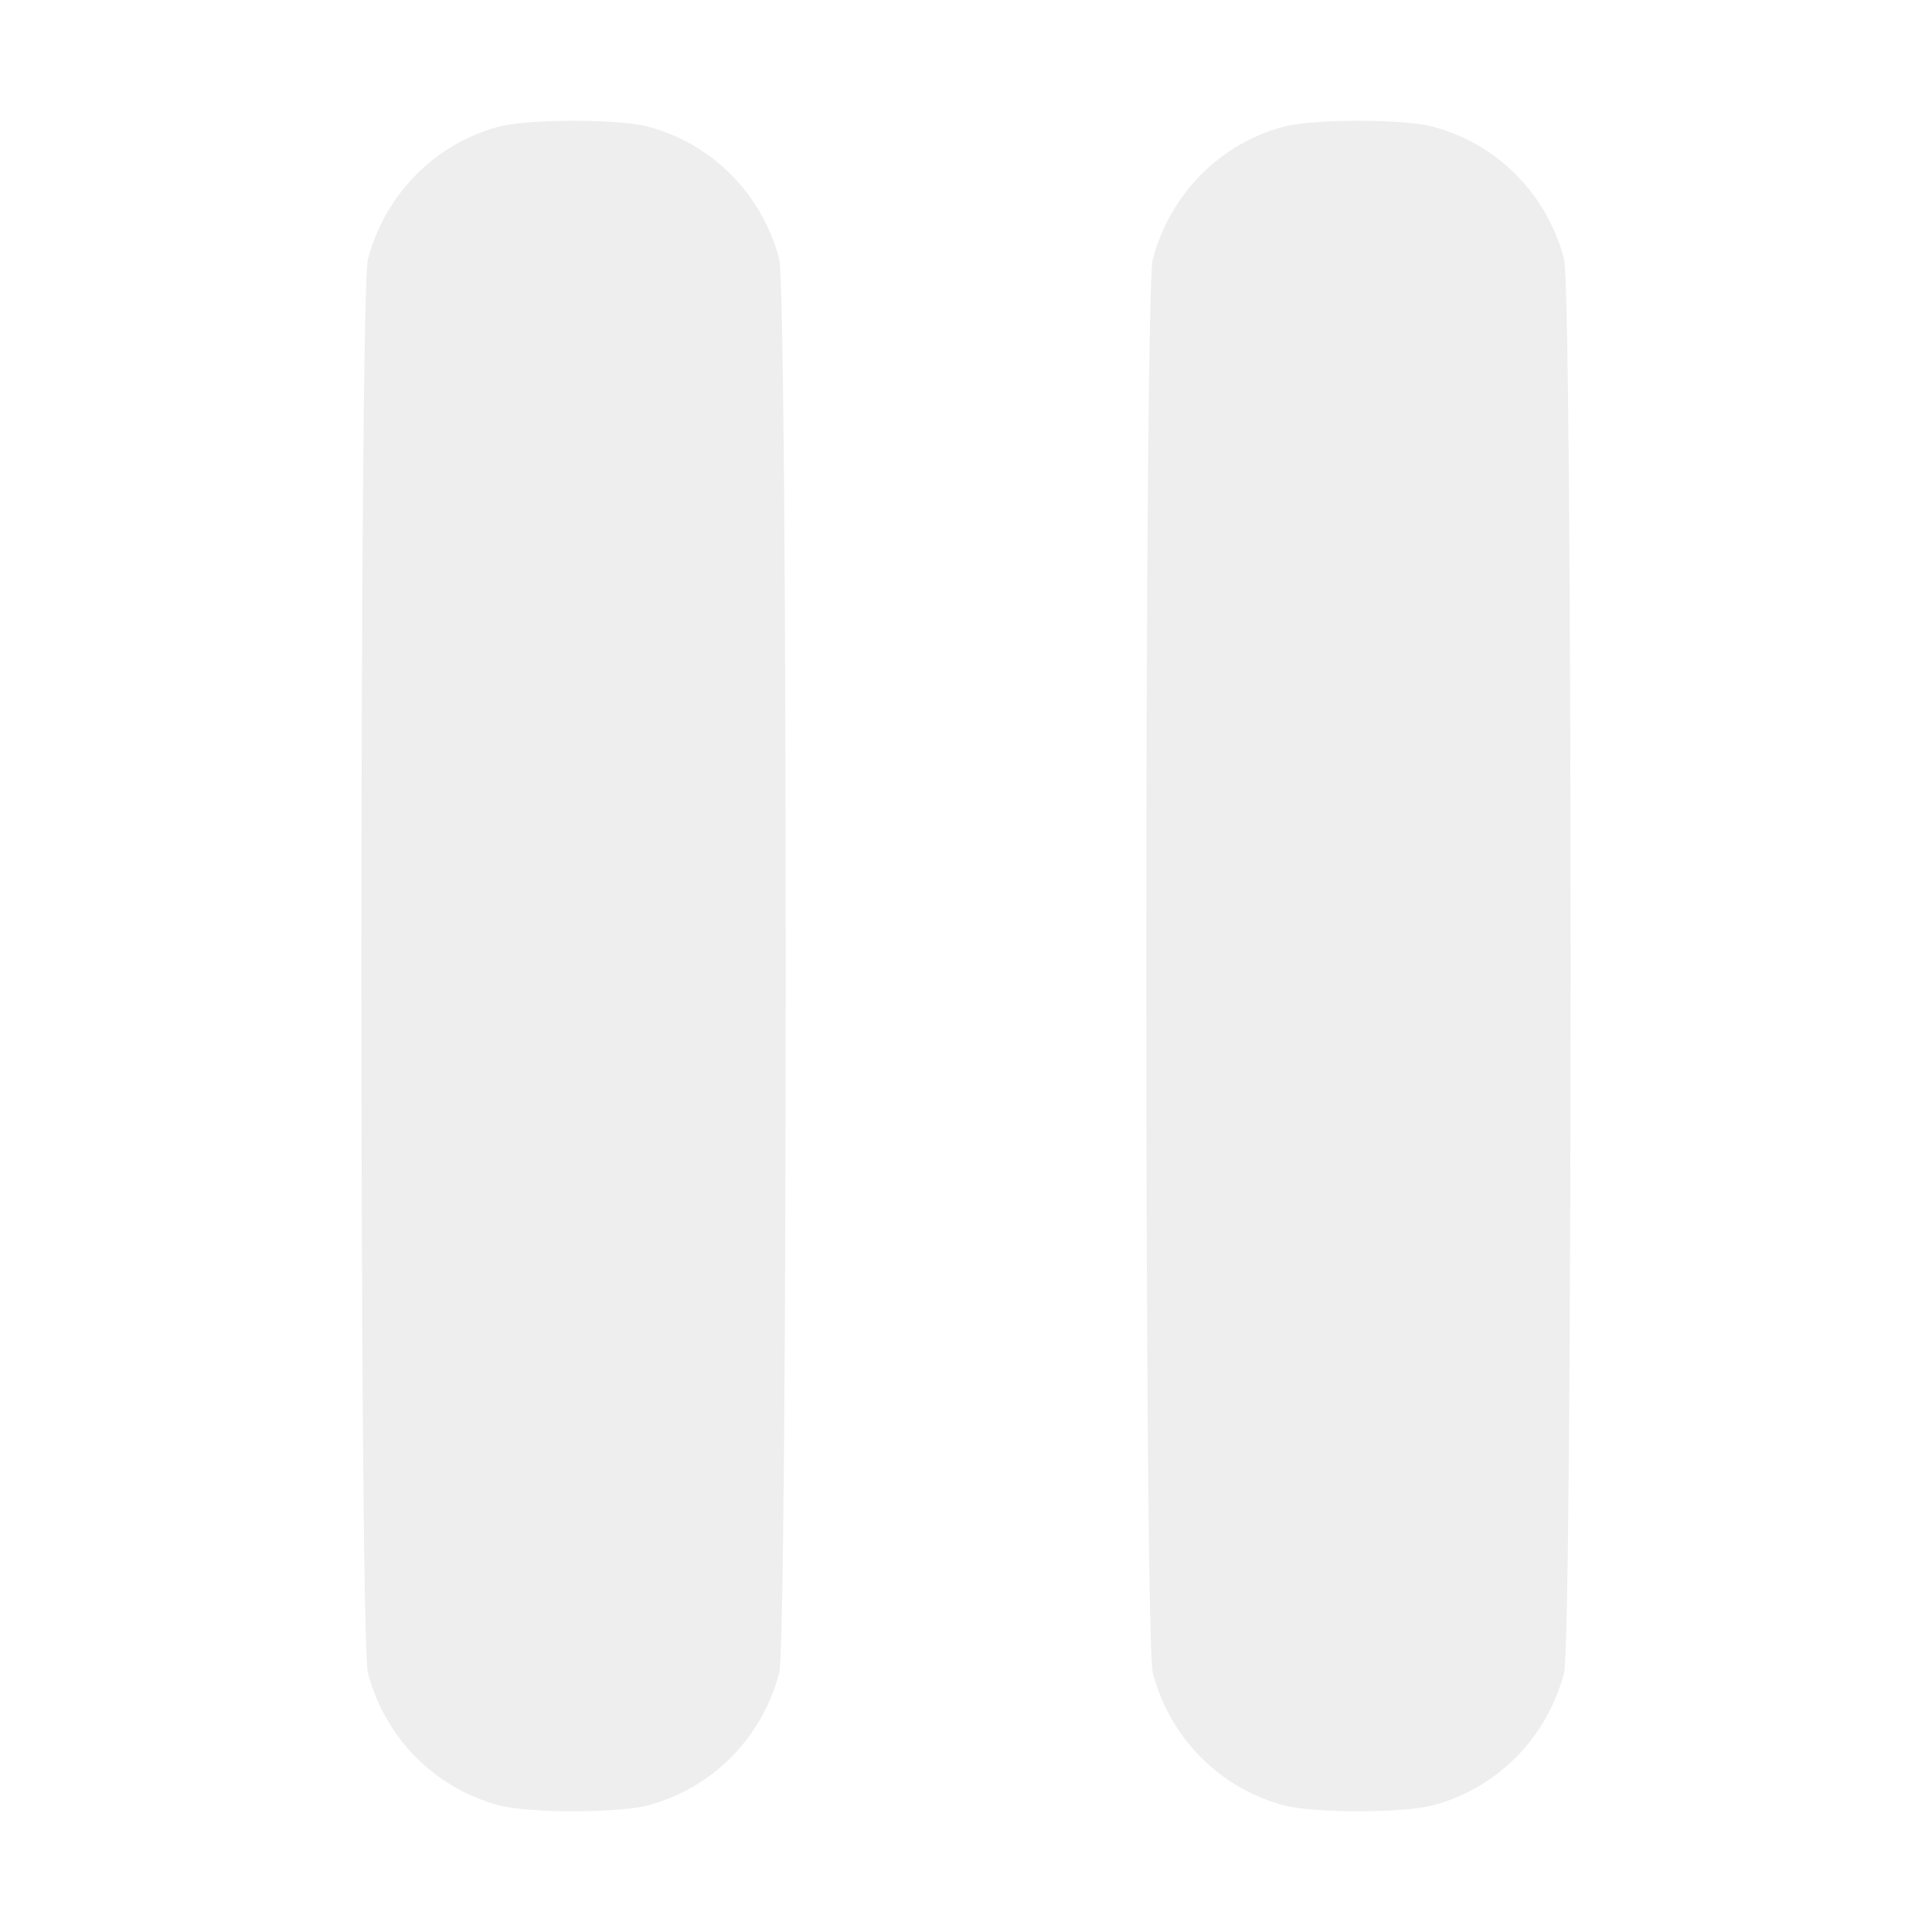
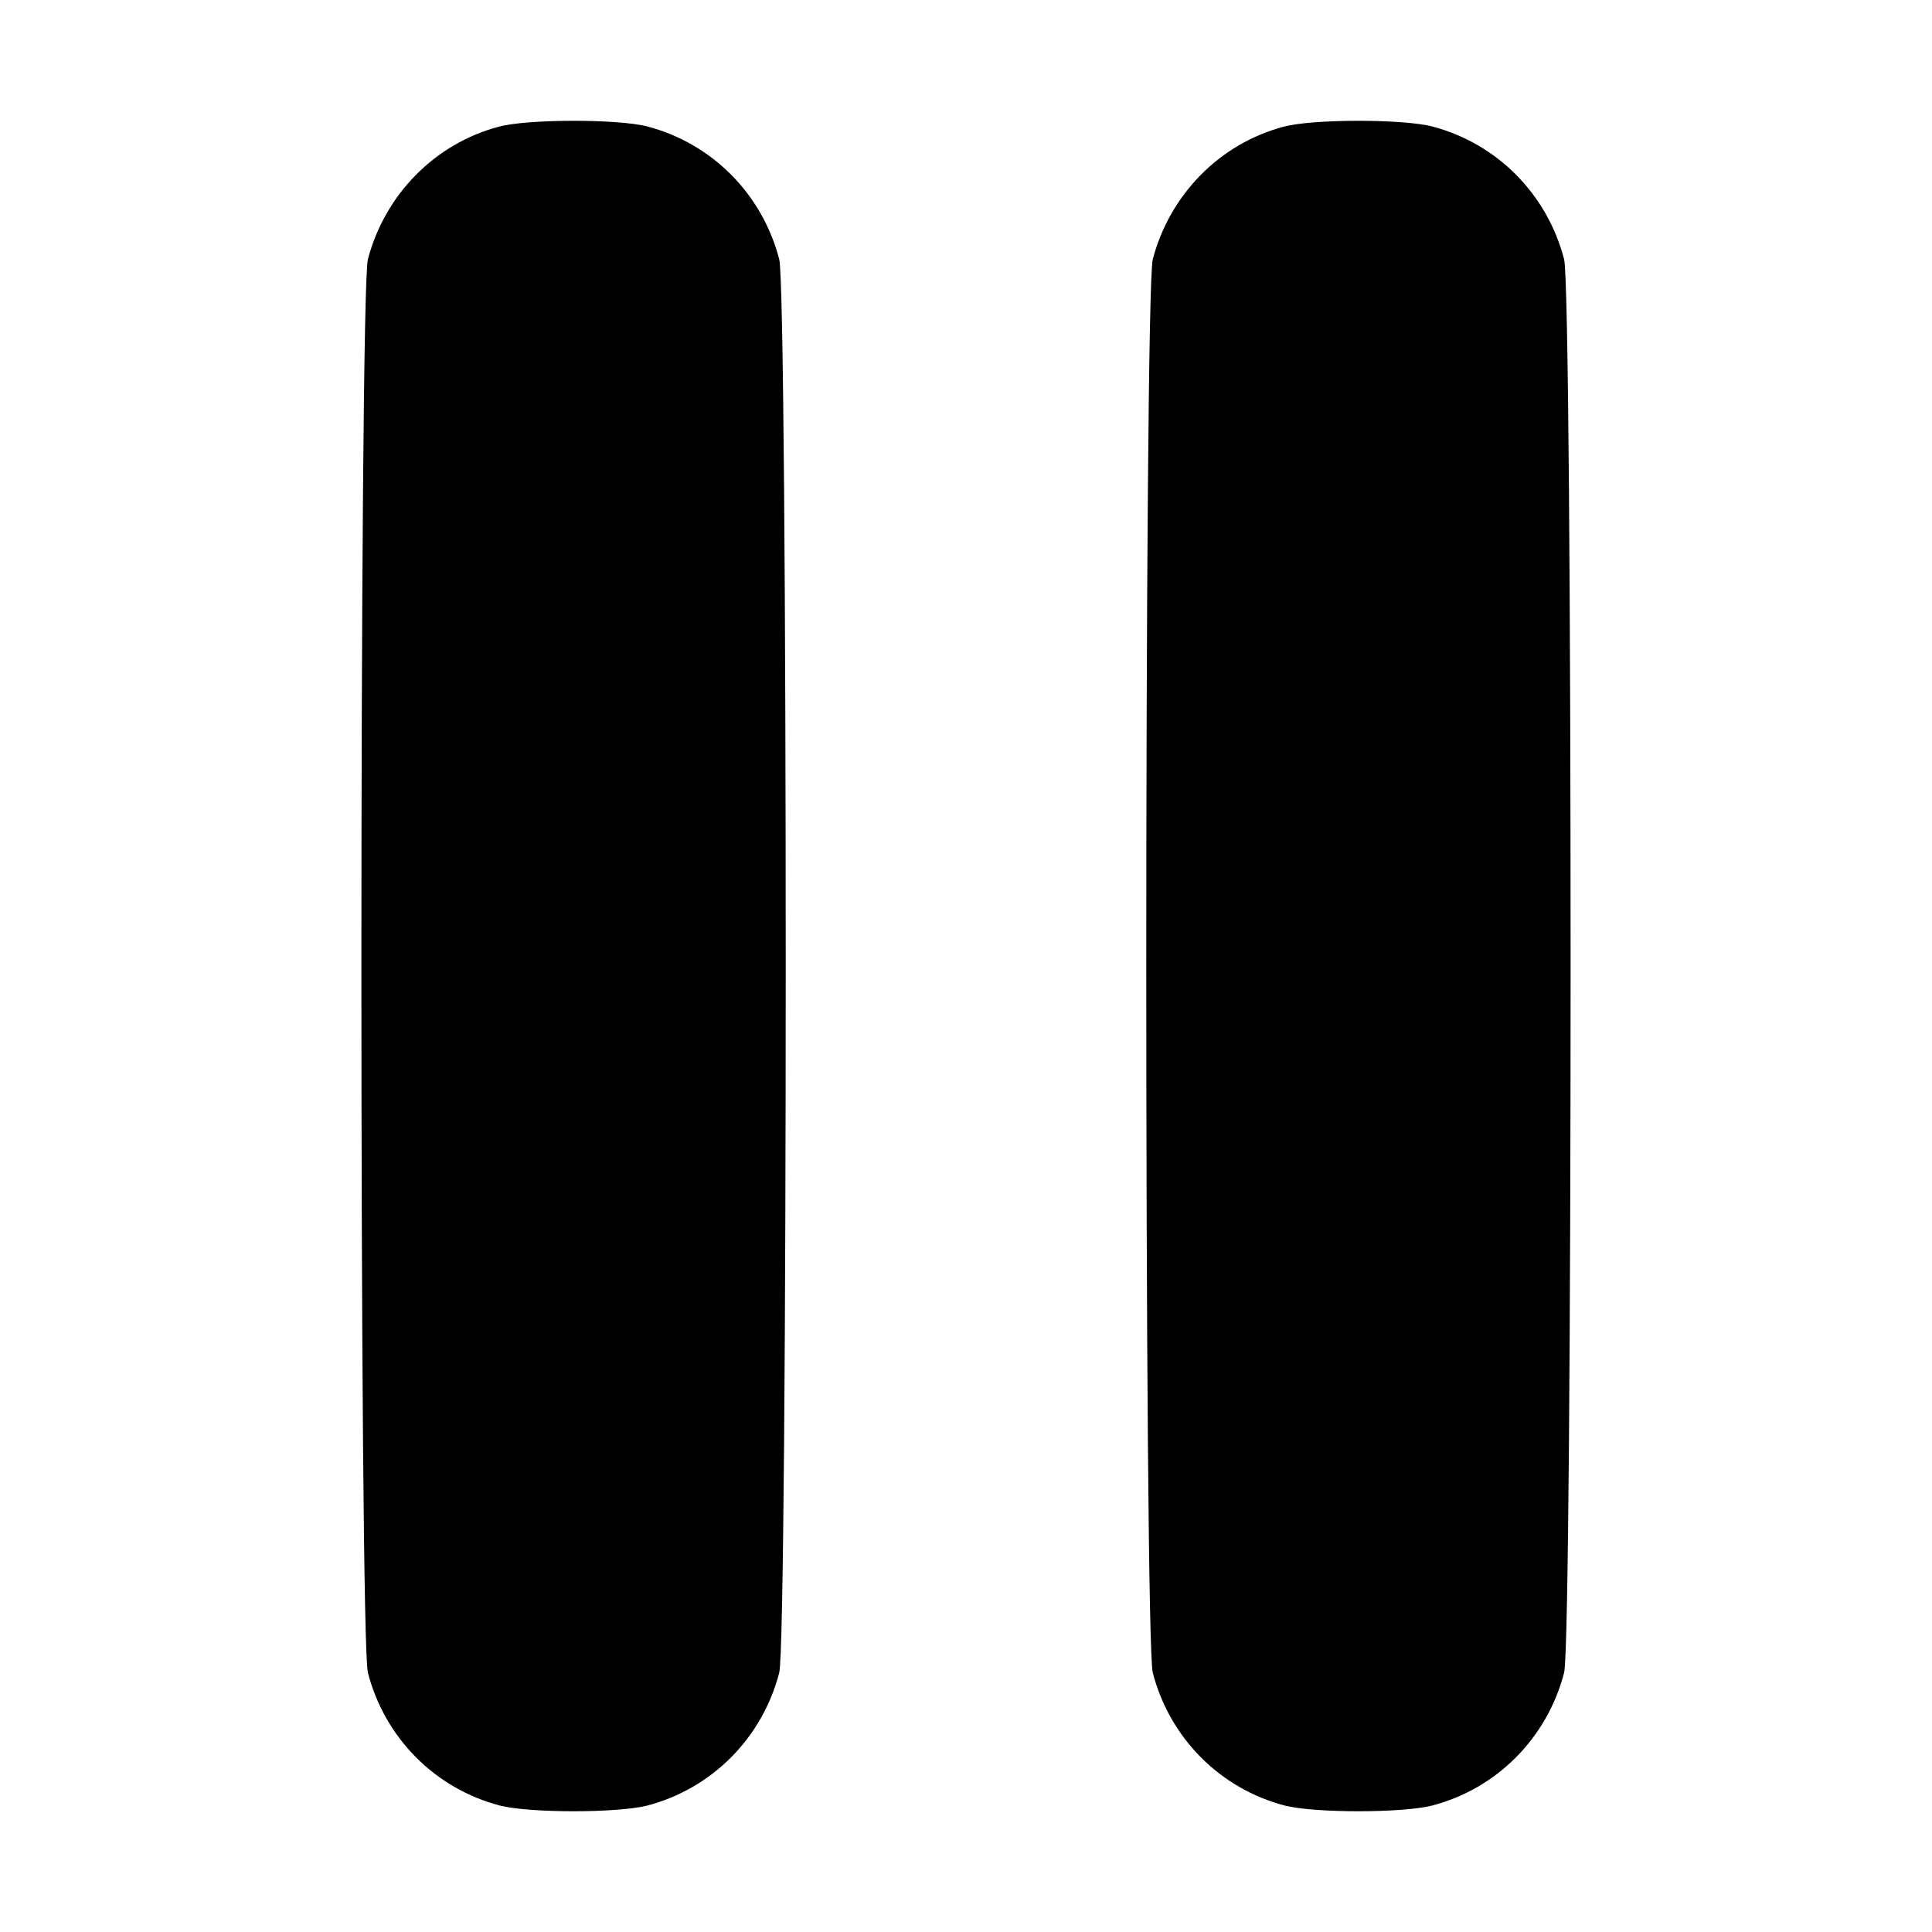
<svg xmlns="http://www.w3.org/2000/svg" version="1.0" width="512pt" height="512pt" viewBox="0 0 512 512" preserveAspectRatio="xMidYMid meet">
-   <g transform="translate(0,512) scale(0.1,-0.1)" fill="#eee" stroke="none">
+   <g transform="translate(0,512) scale(0.1,-0.1)" fill="current" stroke="none">
    <path d="M1321 4784 c-169 -45 -301 -180 -346 -351 -23 -86 -23 -3660 0 -3746 45 -173 178 -307 350 -352 80 -20 310 -20 390 0 172 45 305 179 350 352 23 86 23 3660 0 3746 -45 173 -178 307 -350 352 -78 20 -318 20 -394 -1z" />
    <path d="M3401 4784 c-169 -45 -301 -180 -346 -351 -23 -86 -23 -3660 0 -3746 45 -173 178 -307 350 -352 80 -20 310 -20 390 0 172 45 305 179 350 352 23 86 23 3660 0 3746 -45 173 -178 307 -350 352 -78 20 -318 20 -394 -1z" />
  </g>
</svg>
